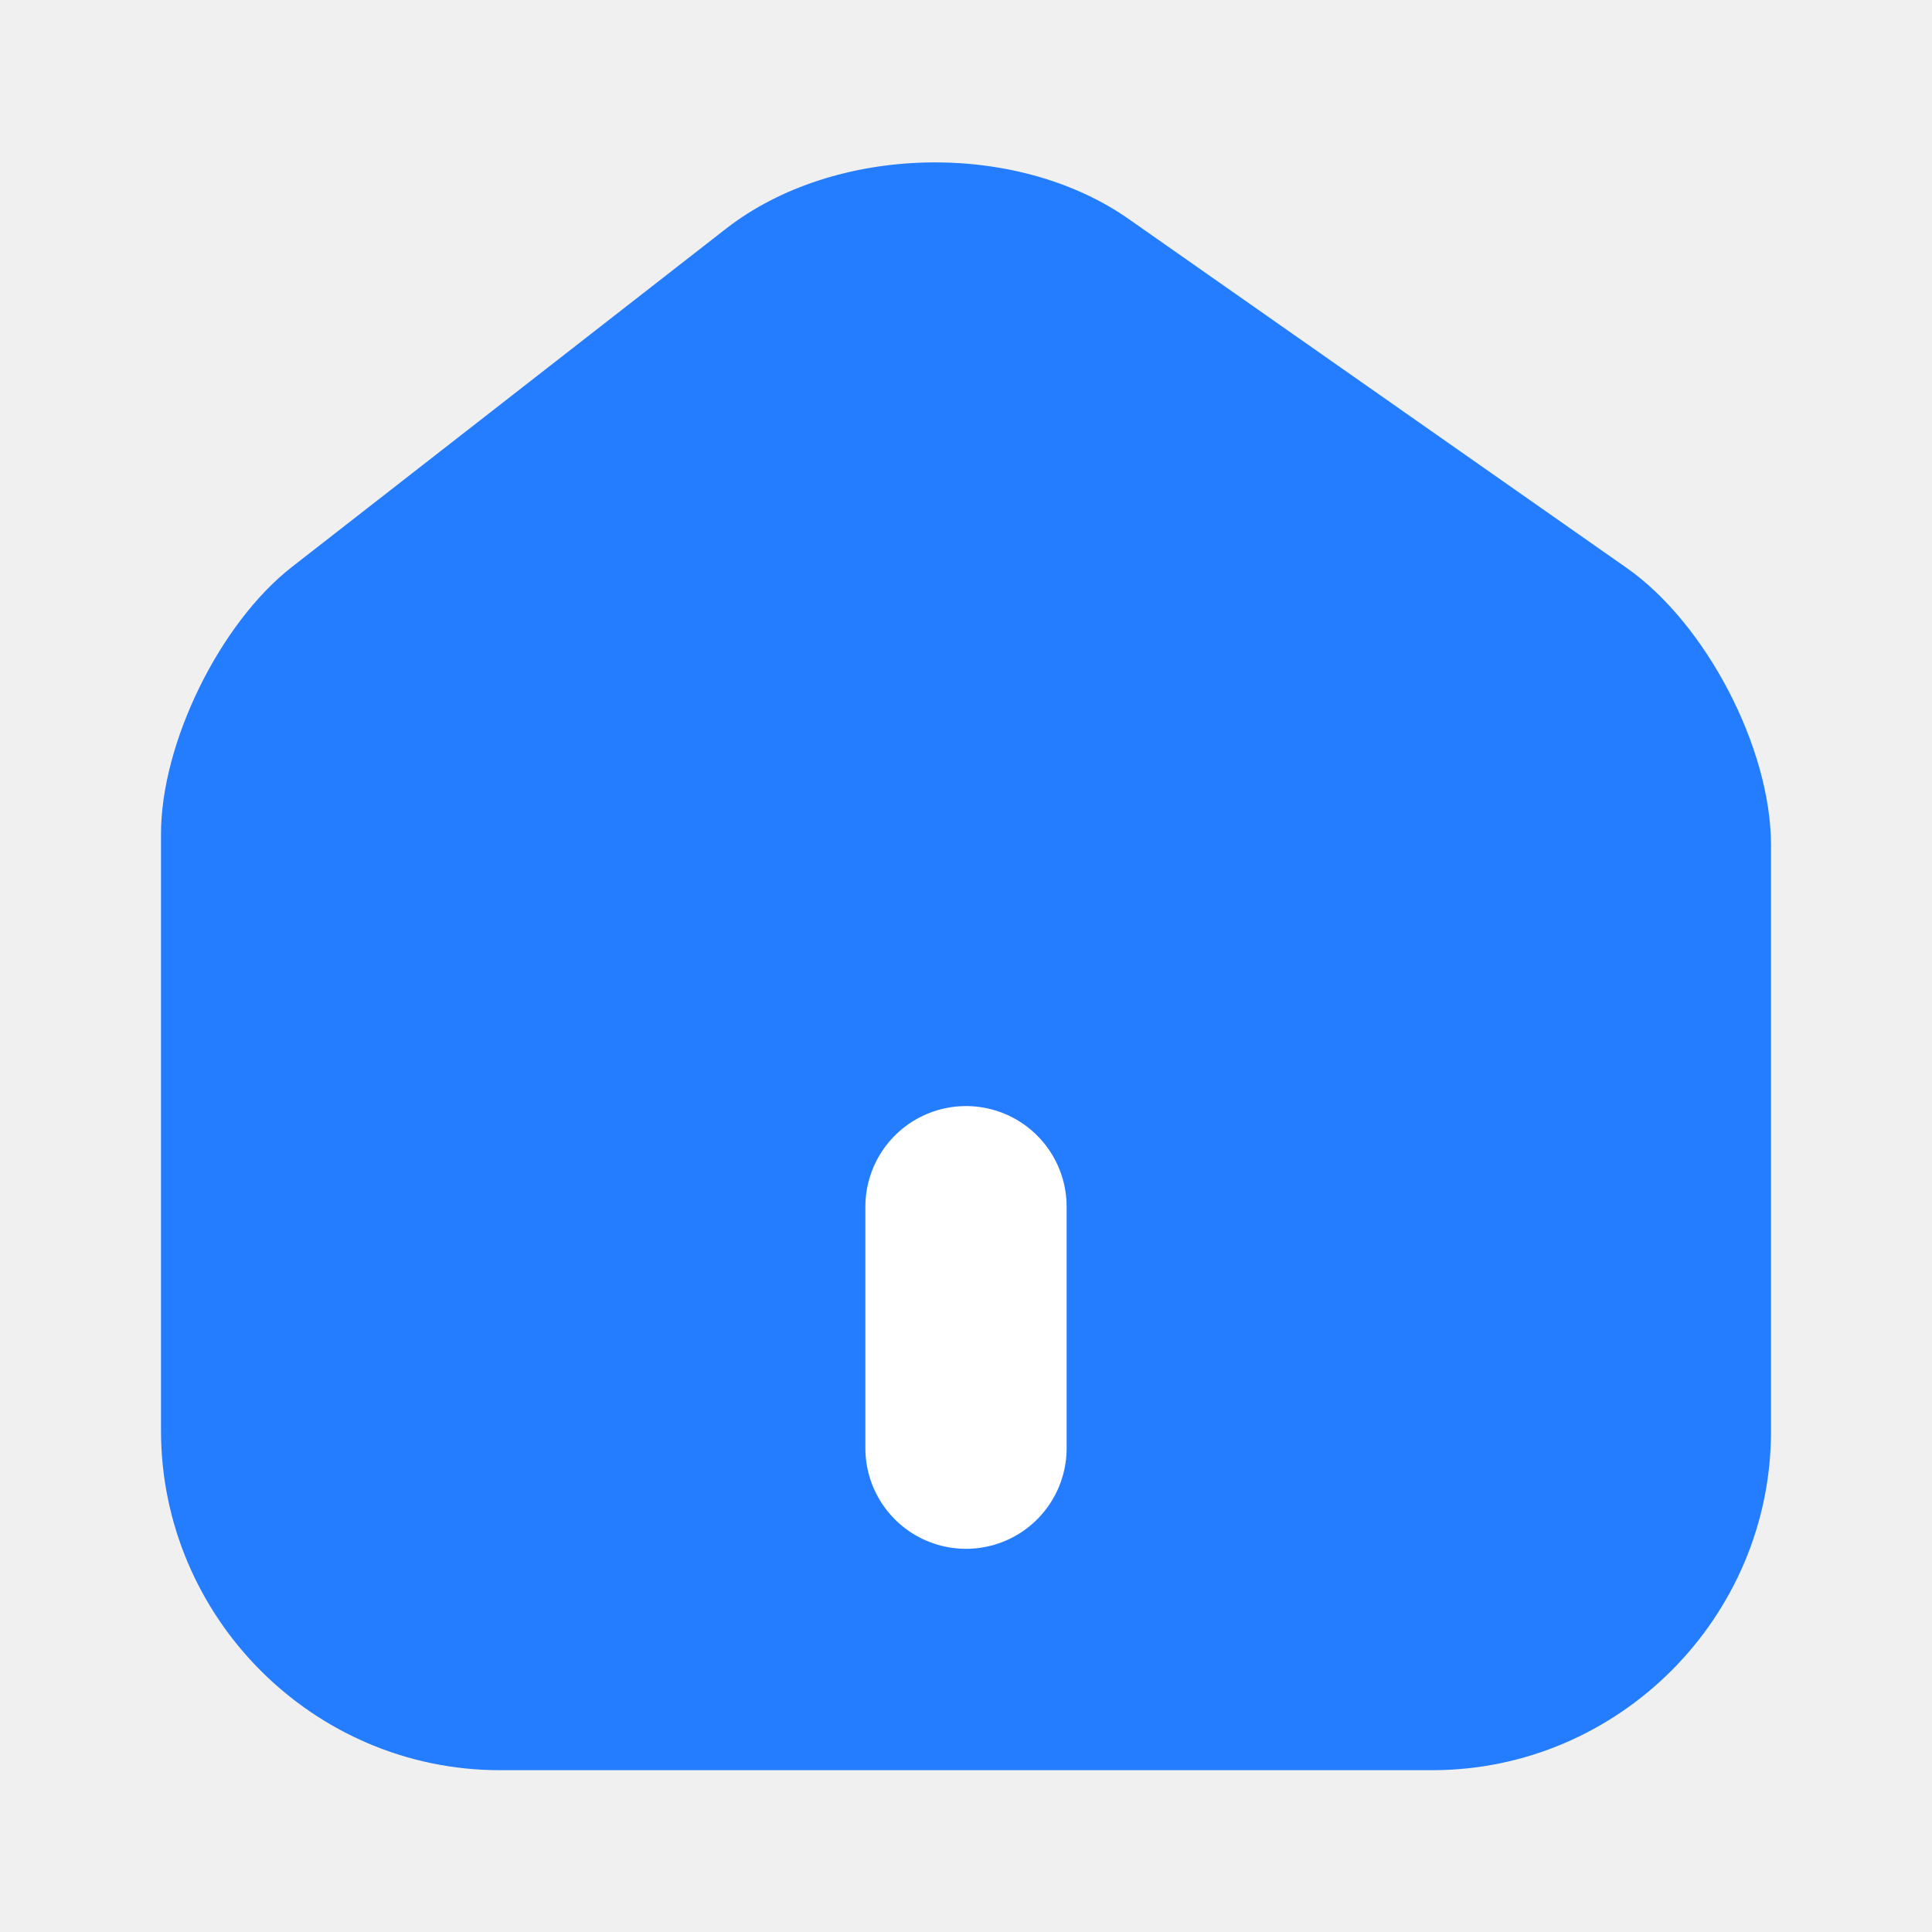
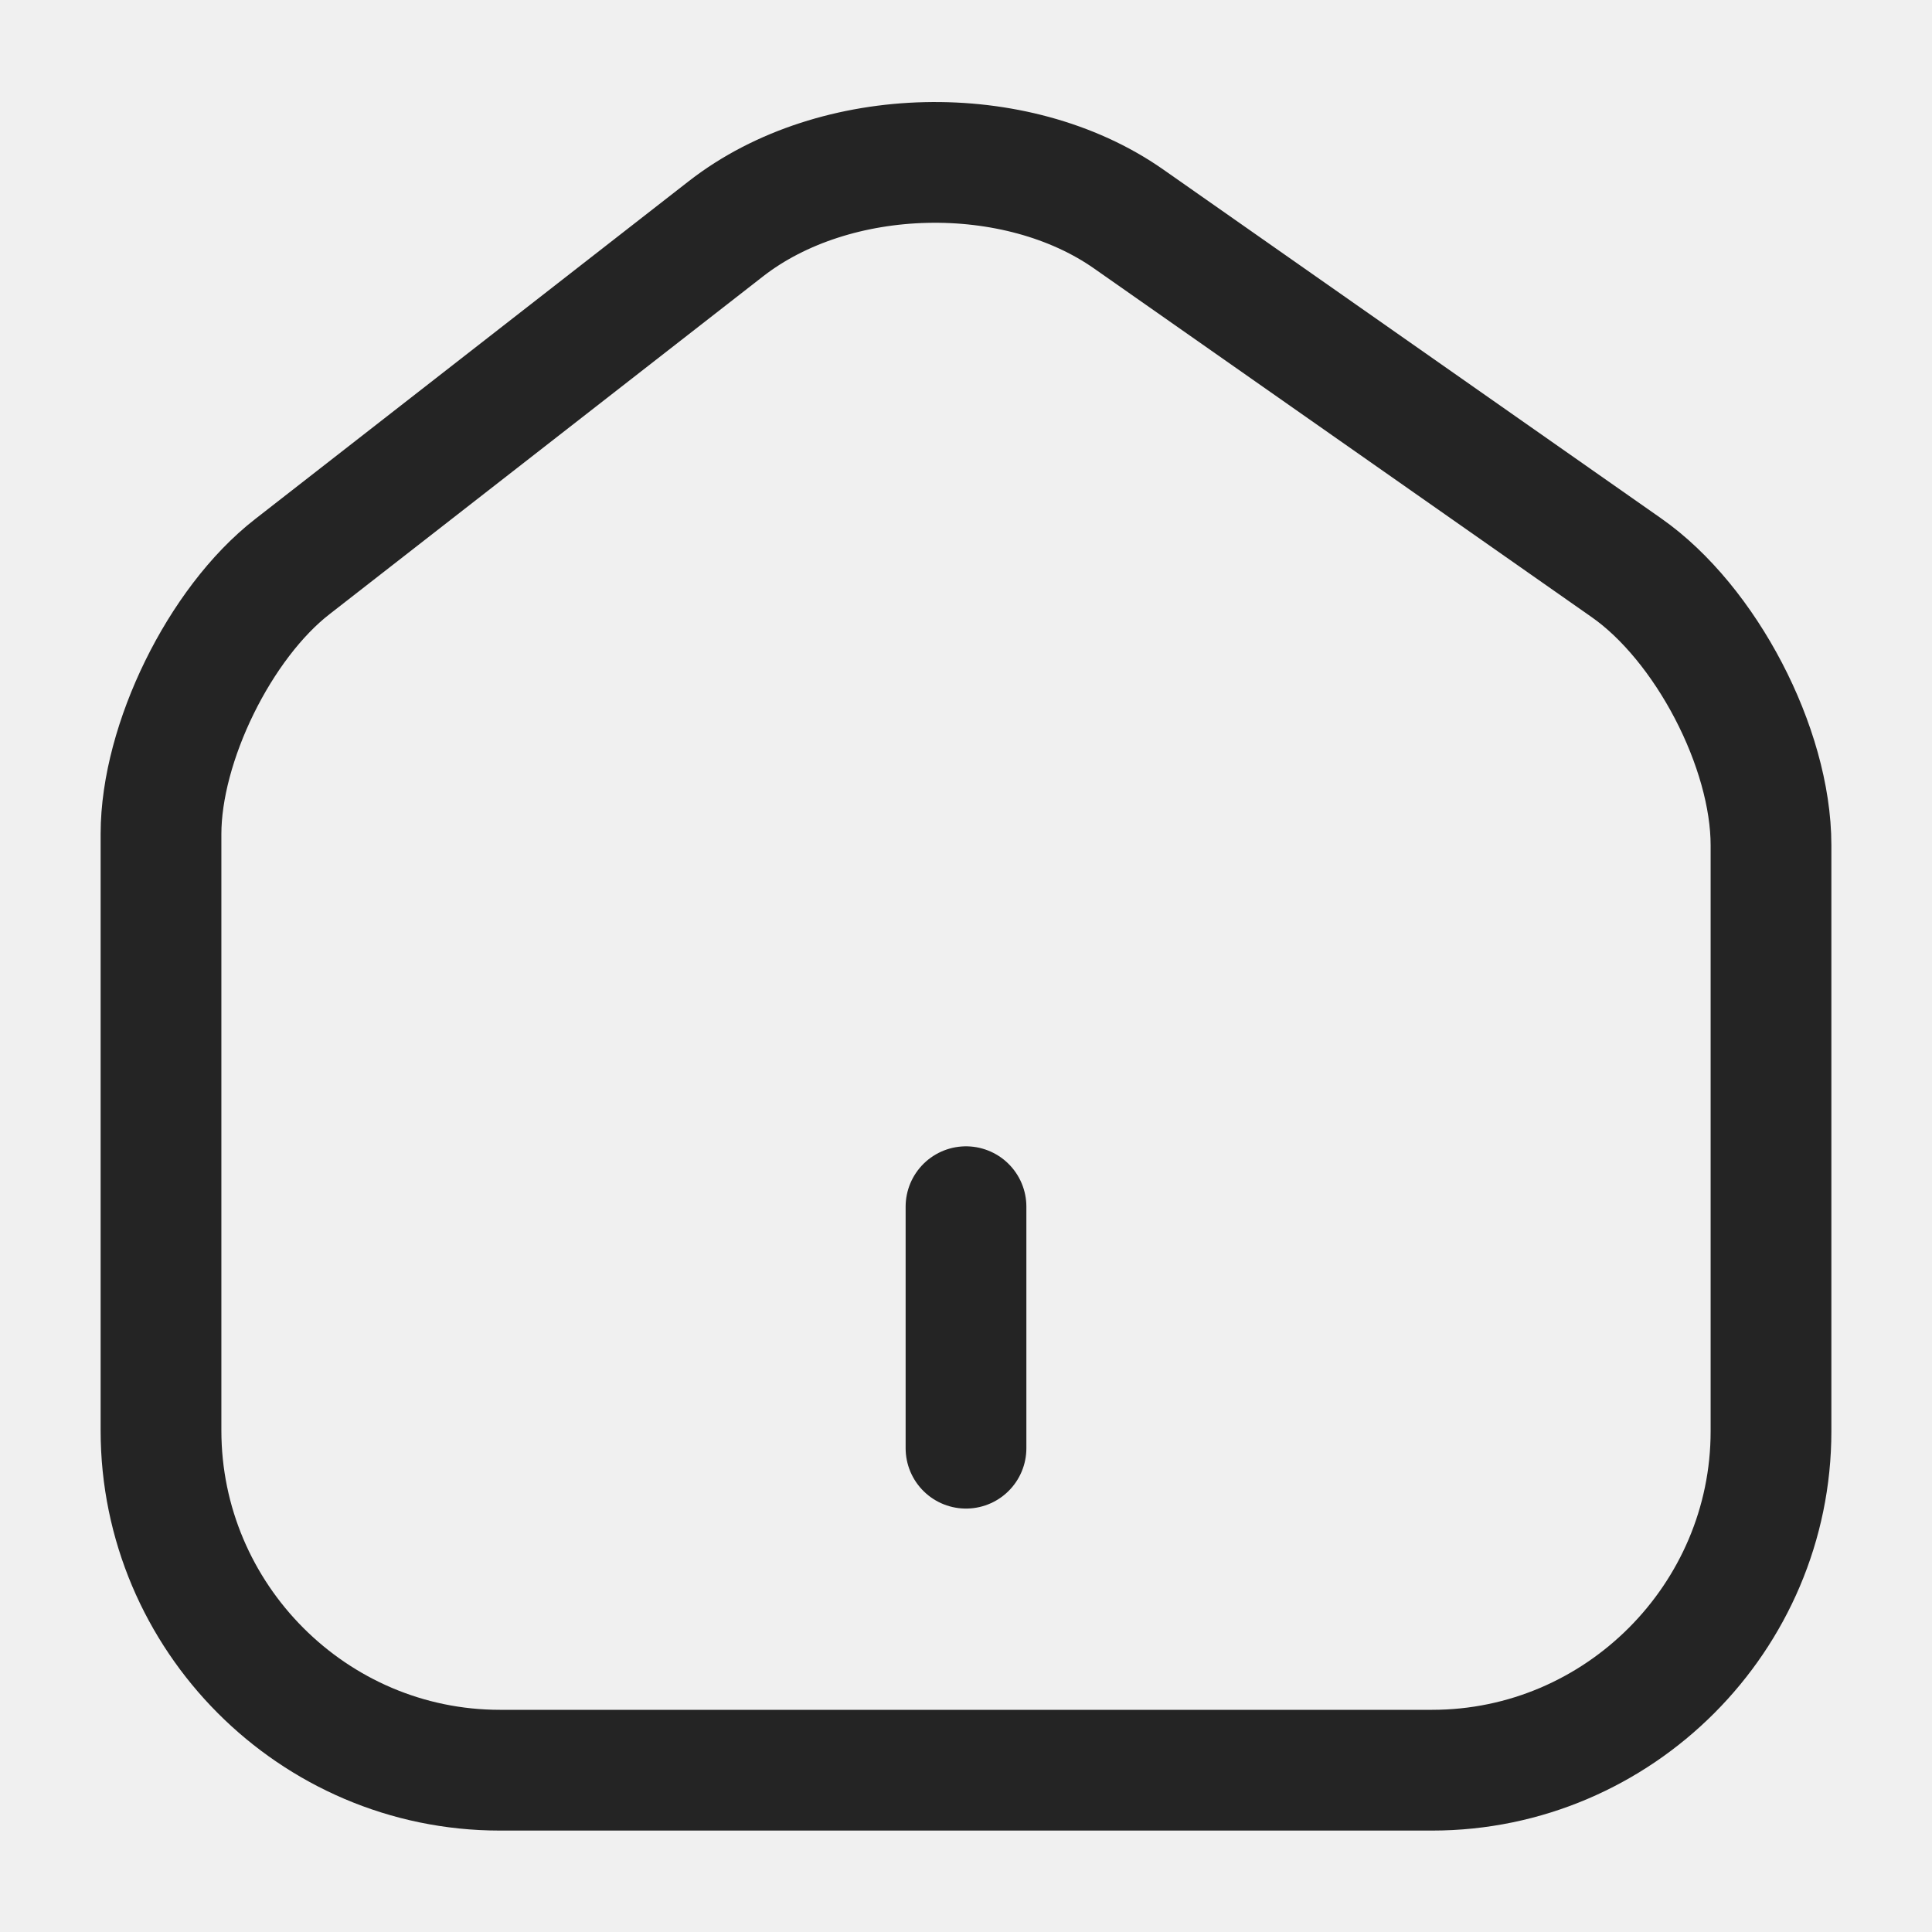
<svg xmlns="http://www.w3.org/2000/svg" width="24" height="24" viewBox="0 0 24 24" fill="none">
-   <path d="M9.02 2.84L3.63 7.04C2.73 7.74 2 9.23 2 10.36V17.77C2 20.09 3.89 21.99 6.21 21.99H17.79C20.11 21.99 22 20.09 22 17.78V10.5C22 9.29 21.19 7.74 20.2 7.05L14.02 2.72C12.62 1.74 10.37 1.79 9.02 2.84Z" stroke-linecap="round" stroke-linejoin="round" fill="#247CFF" />
-   <path d="M12 17.99V14.99" stroke="#ffffff" stroke-width="2.5" stroke-linecap="round" stroke-linejoin="round" />
+   <path d="M9.02 2.84L3.63 7.04C2.73 7.74 2 9.23 2 10.36V17.77C2 20.09 3.89 21.99 6.21 21.99H17.79C20.11 21.99 22 20.09 22 17.78V10.5C22 9.29 21.19 7.74 20.2 7.05L14.02 2.72C12.62 1.74 10.37 1.79 9.02 2.84Z" stroke="#242424" stroke-width="1.5" stroke-linecap="round" stroke-linejoin="round" />
+   <path d="M12 17.99V14.99" stroke="#242424" stroke-width="1.5" stroke-linecap="round" stroke-linejoin="round" />
</svg>
